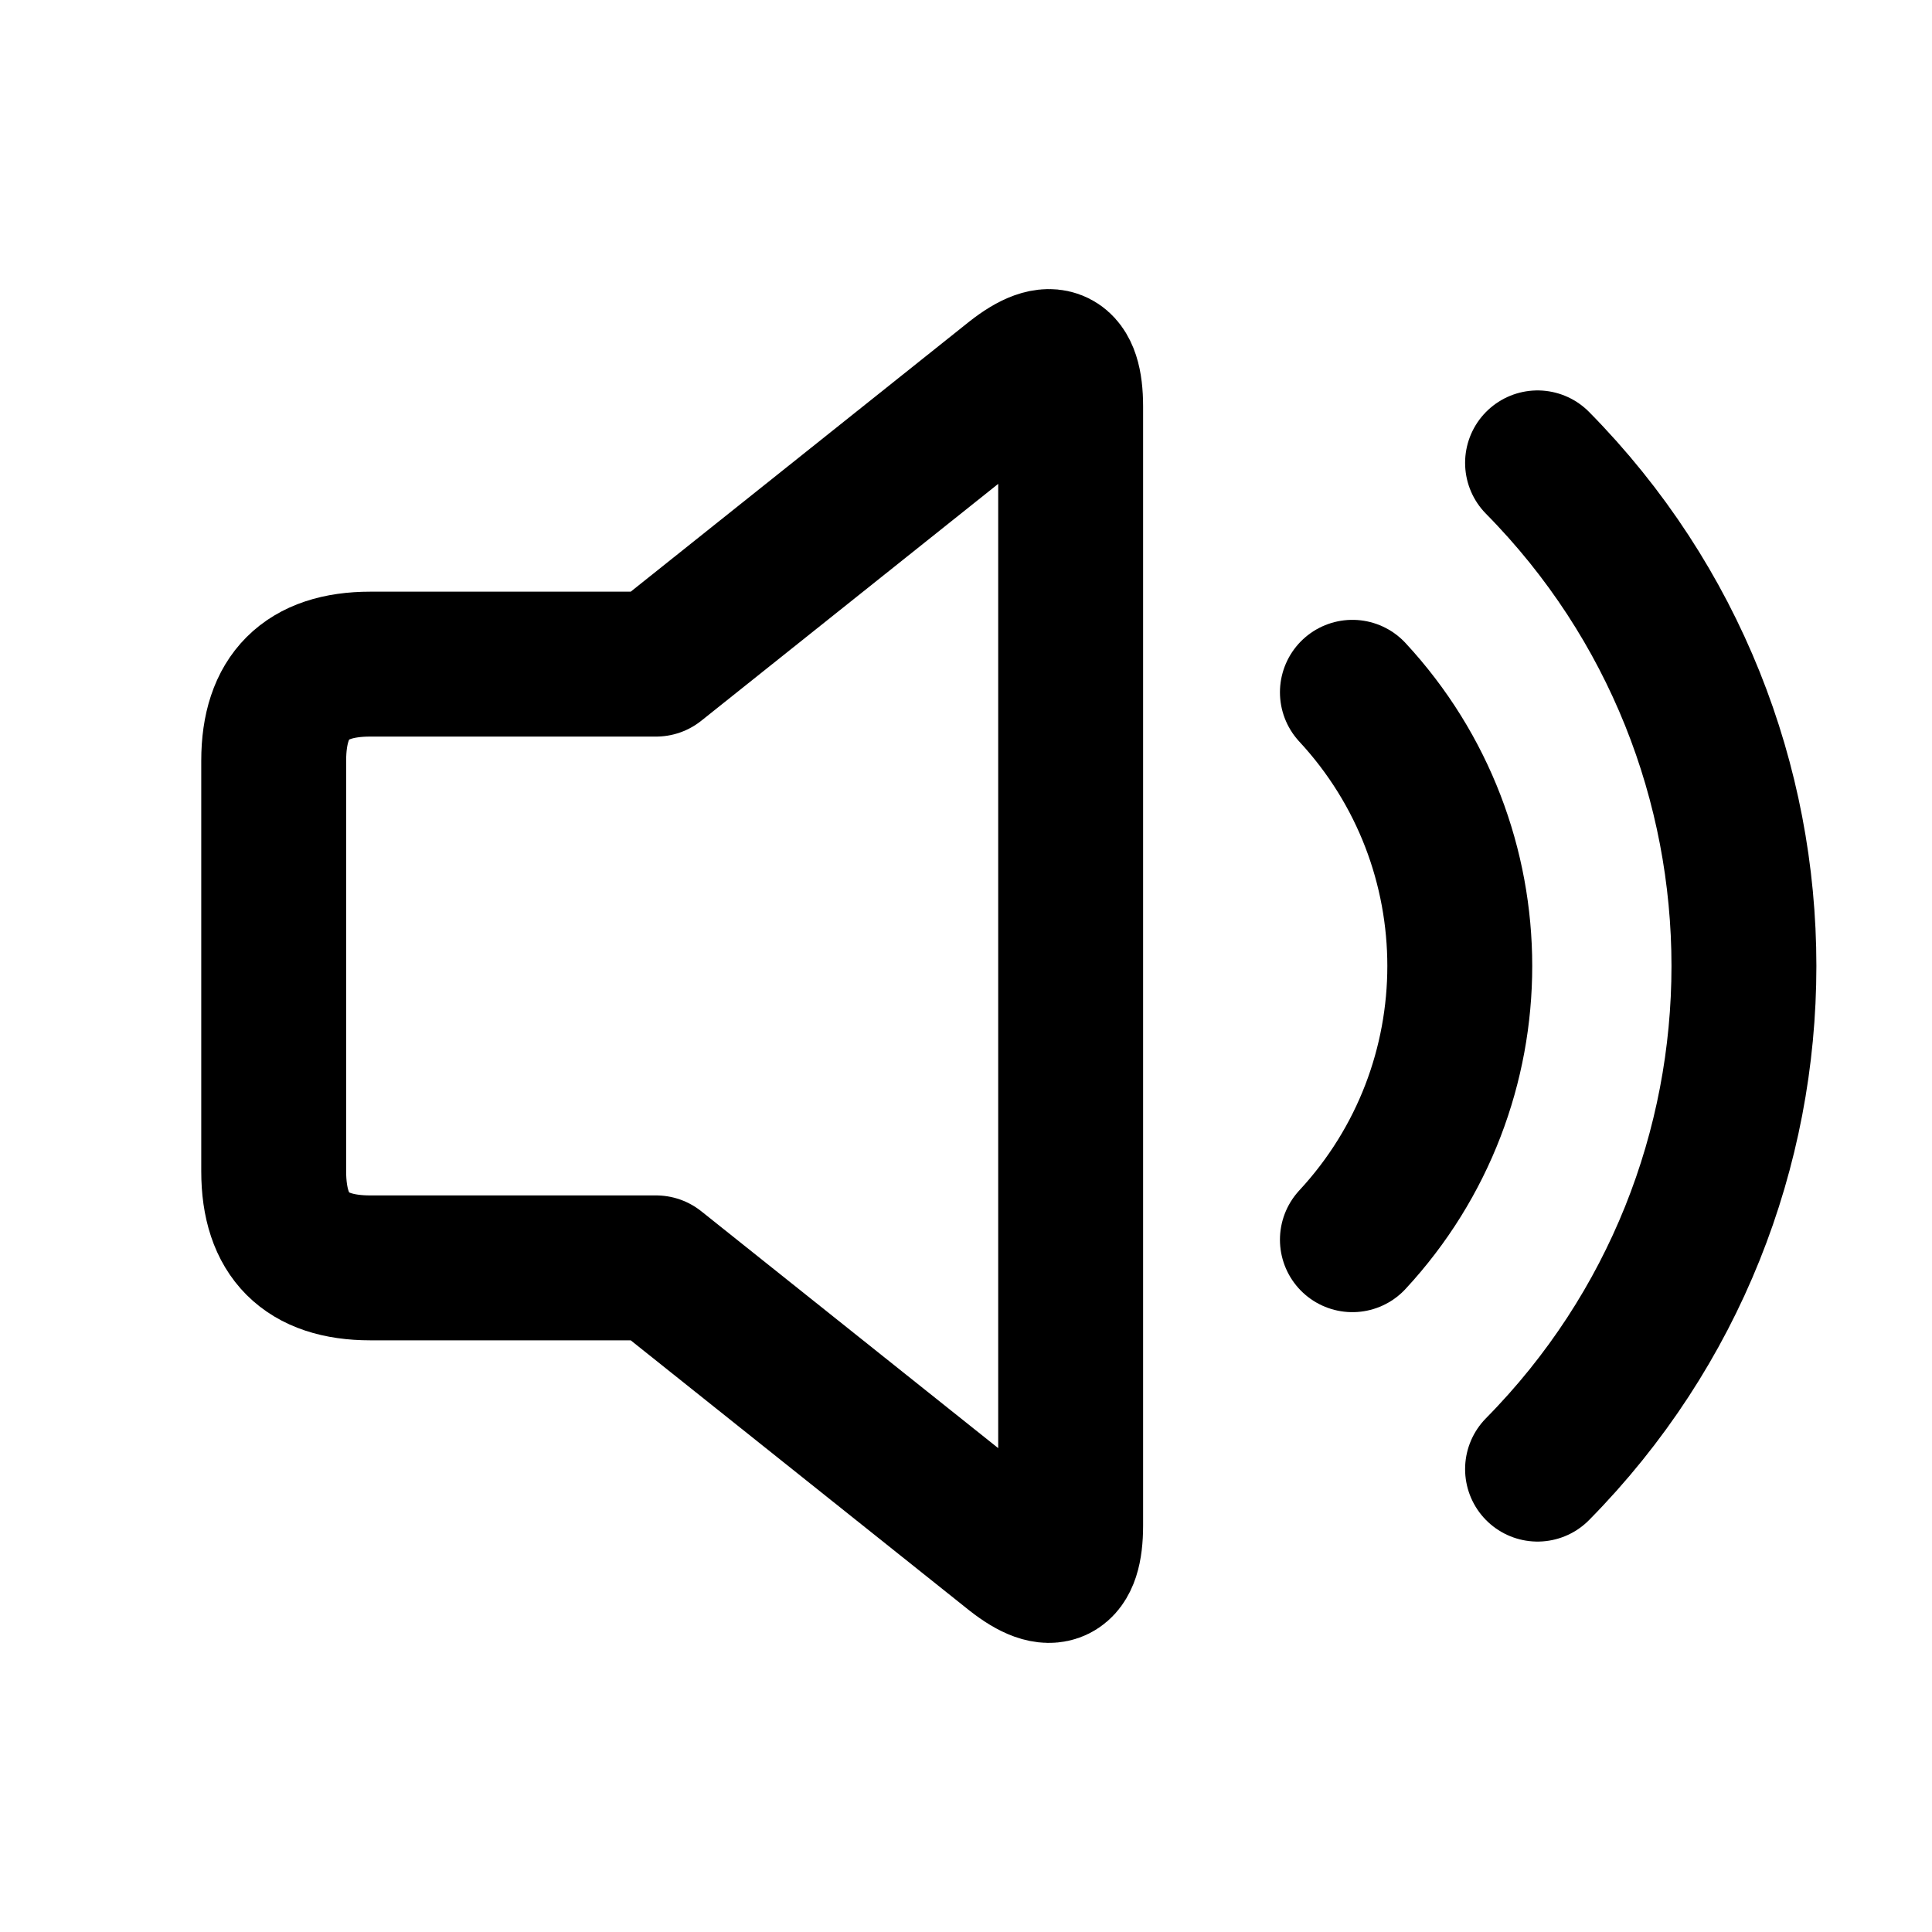
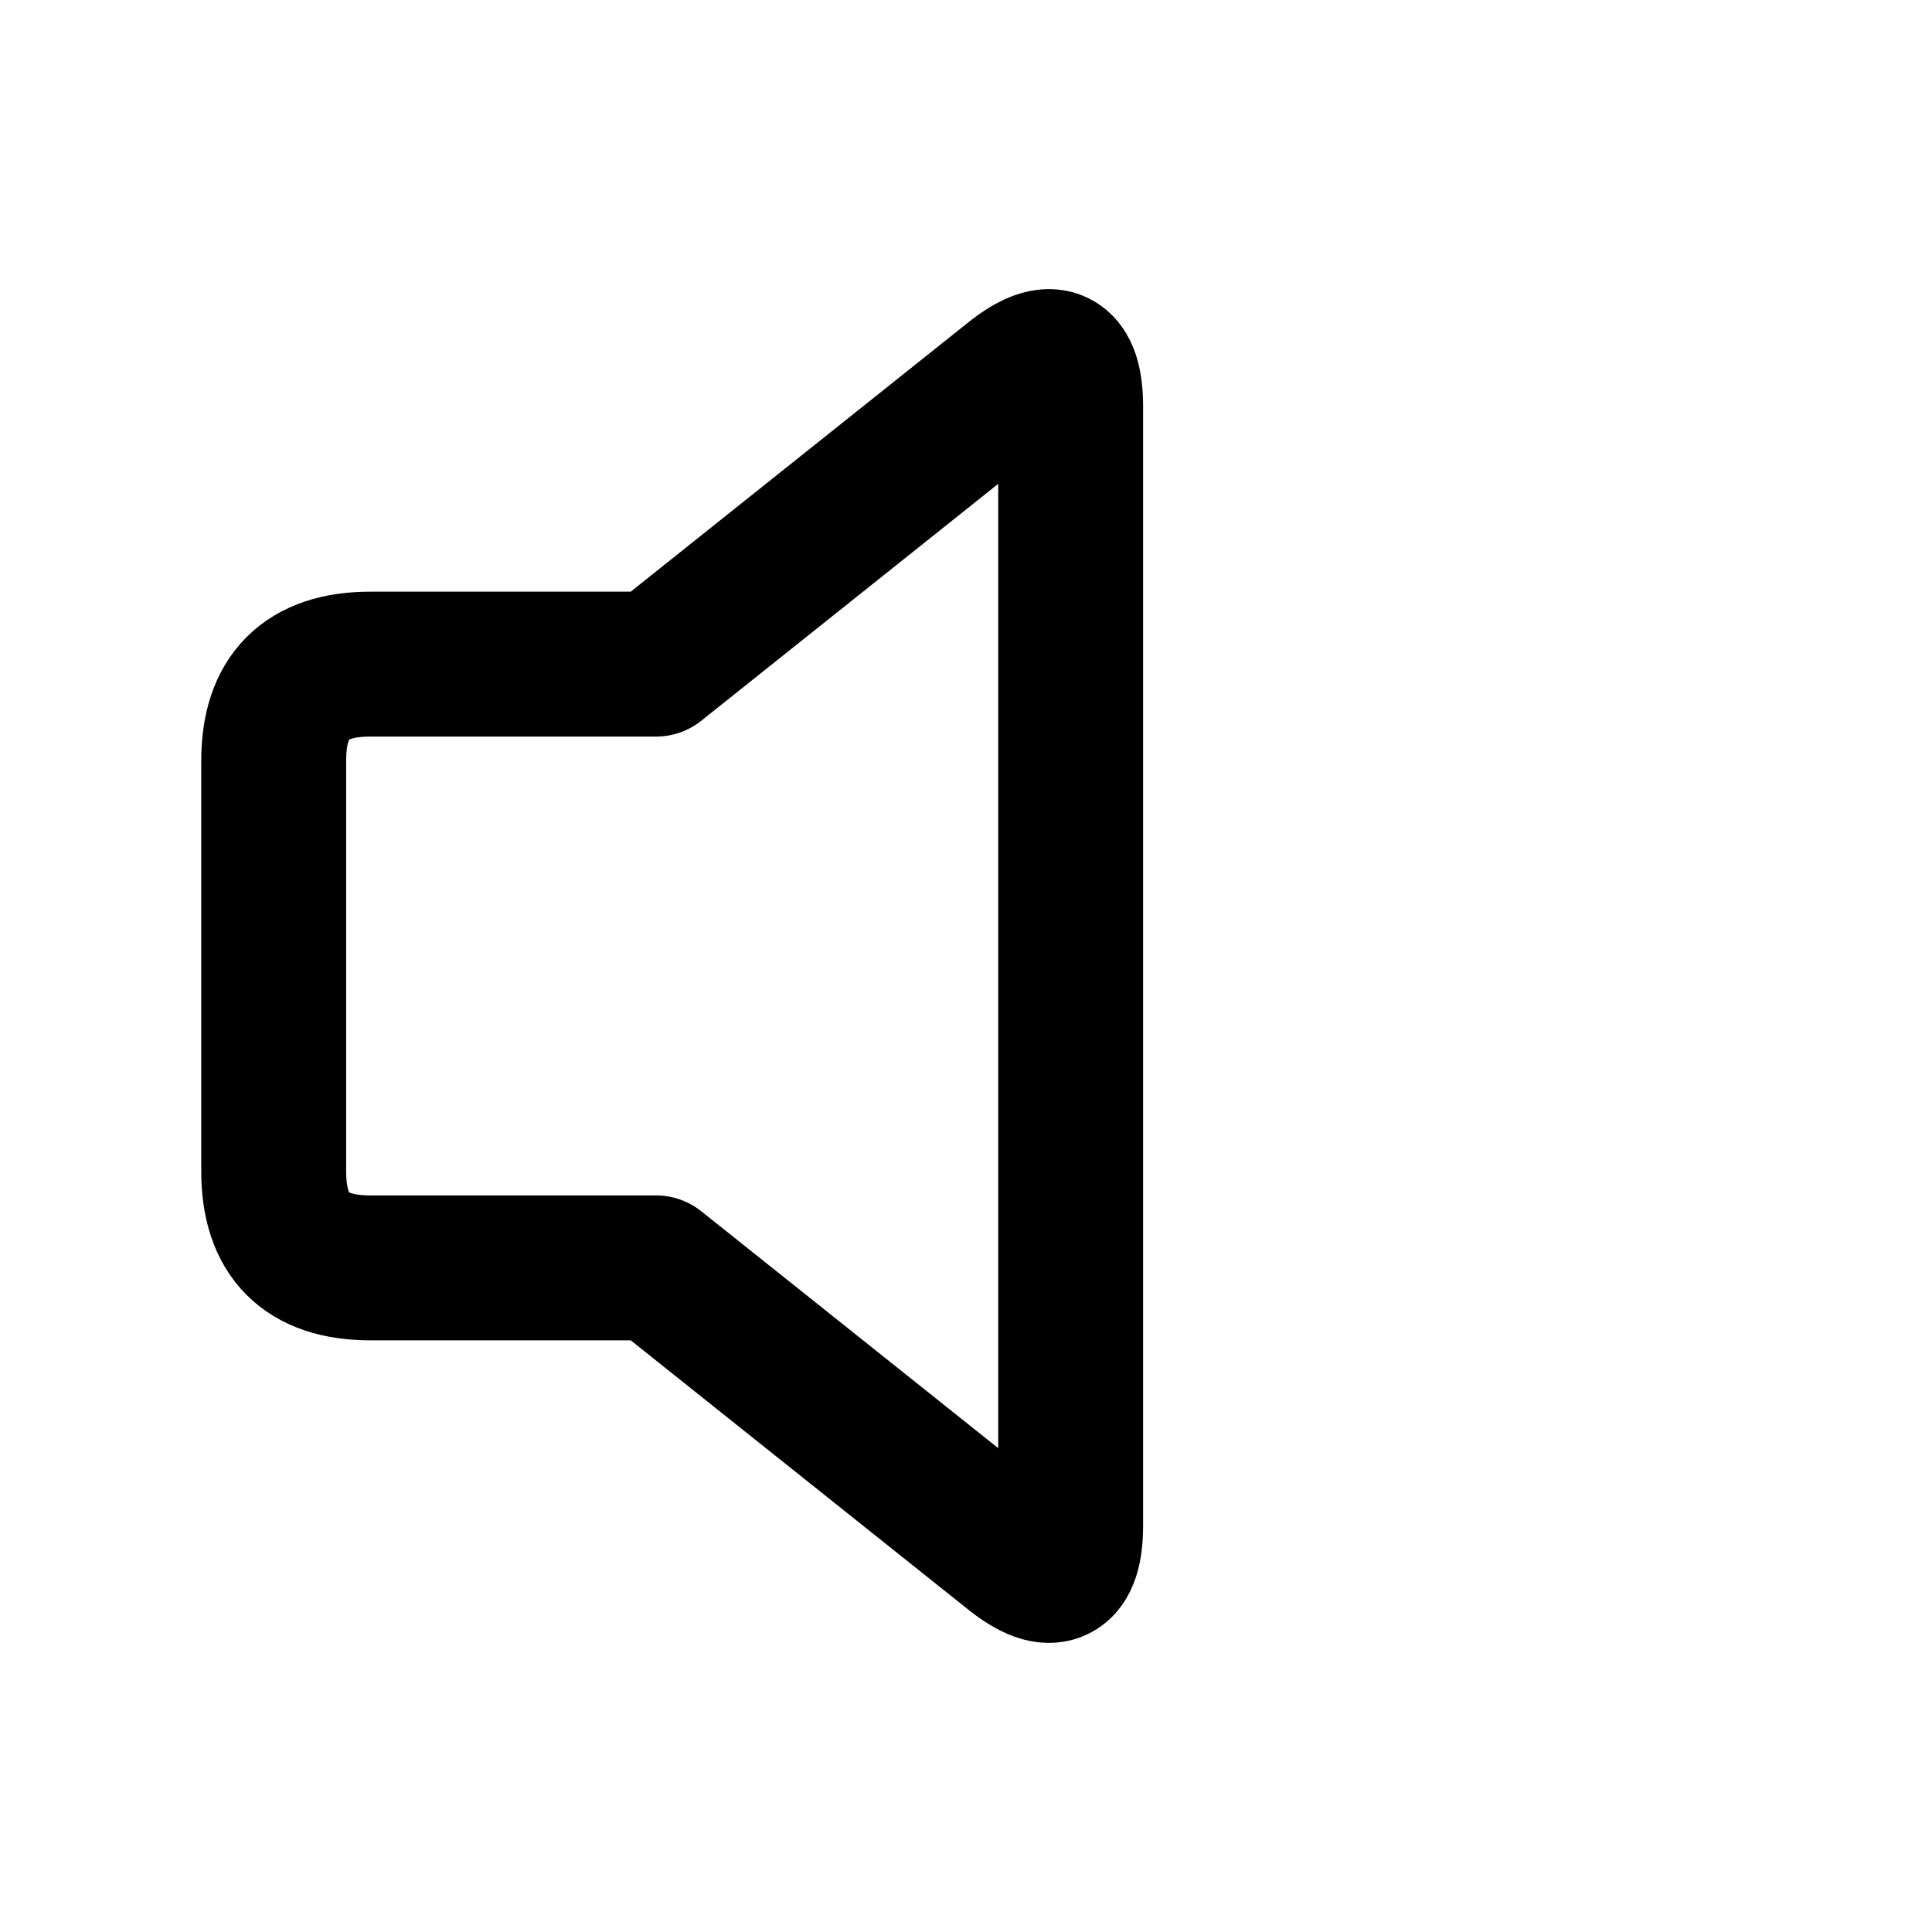
<svg xmlns="http://www.w3.org/2000/svg" width="24" height="24" viewBox="0 0 24 24" fill="none" stroke="currentColor" stroke-width="1.8" stroke-linecap="round" stroke-linejoin="round">
  <path d="M8.15 8.25 12.6 4.7q.7-.55.7.35v13.9q0 .9-.7.35l-4.45-3.55H4.6q-1.2 0-1.2-1.2v-5.1q0-1.2 1.2-1.2Z" />
-   <path d="M16.8 8.6a5 5 0 0 1 0 6.8M19.1 5.75a8.9 8.9 0 0 1 0 12.5" />
</svg>
